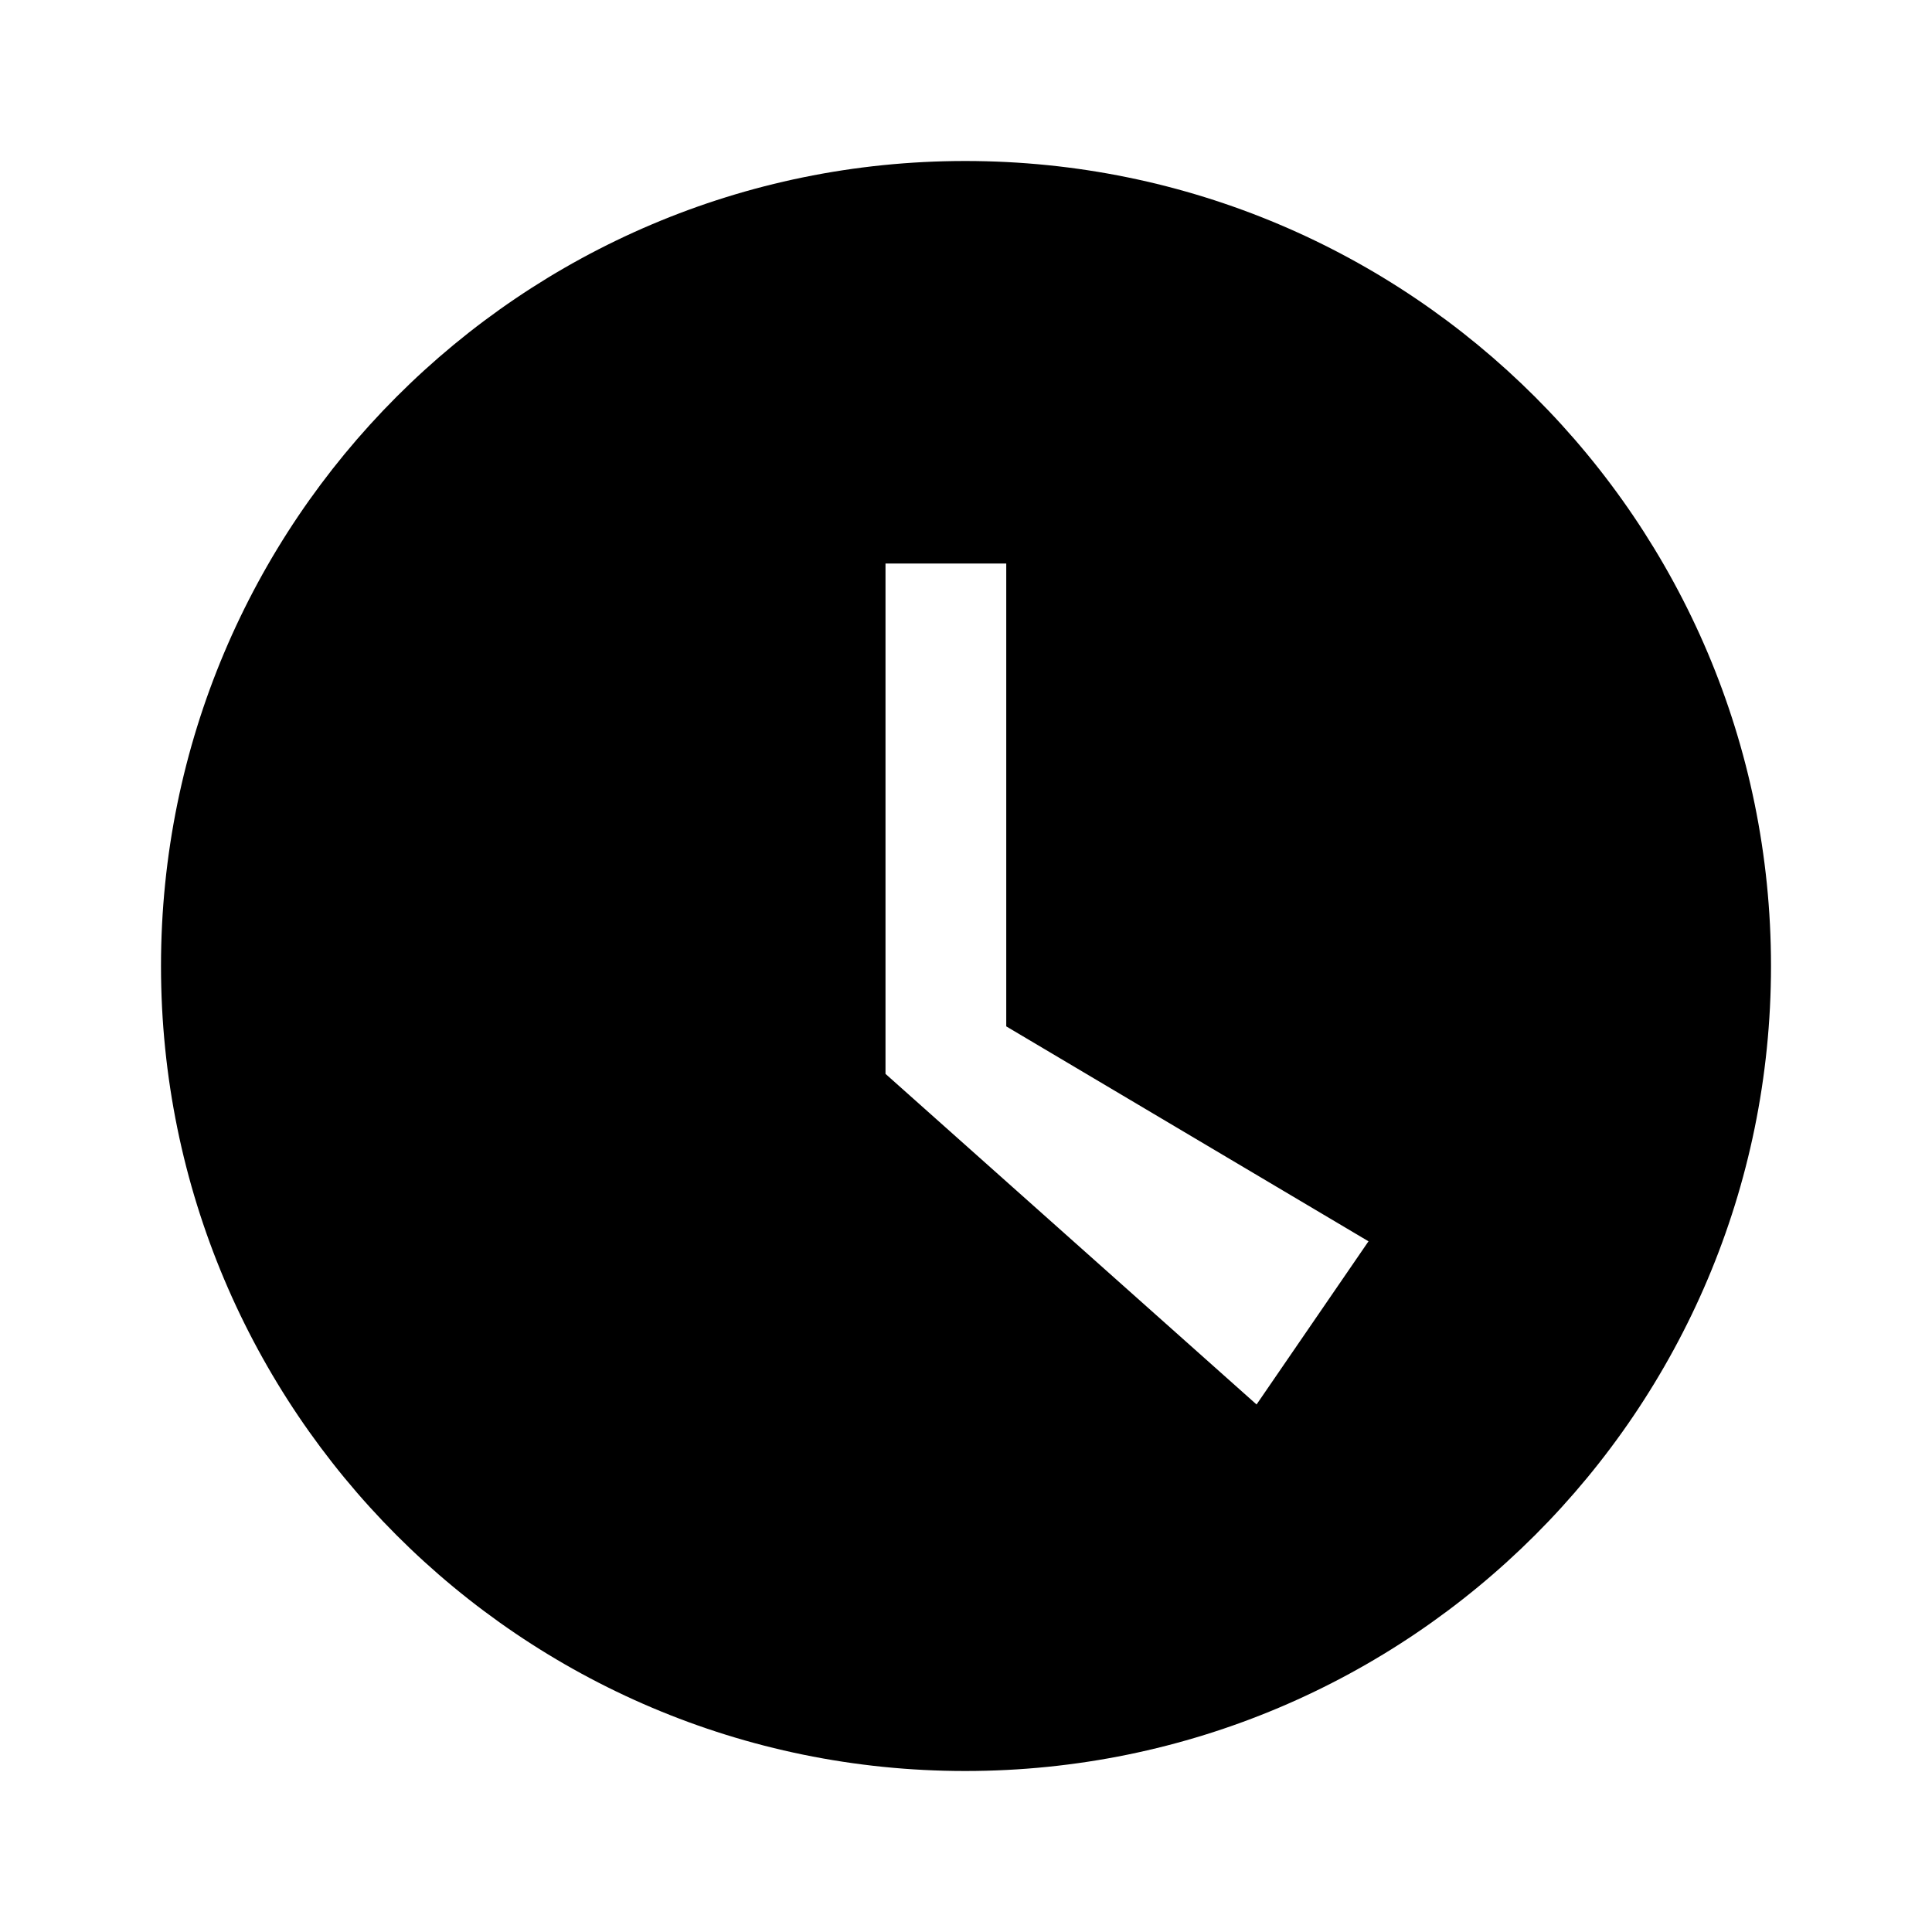
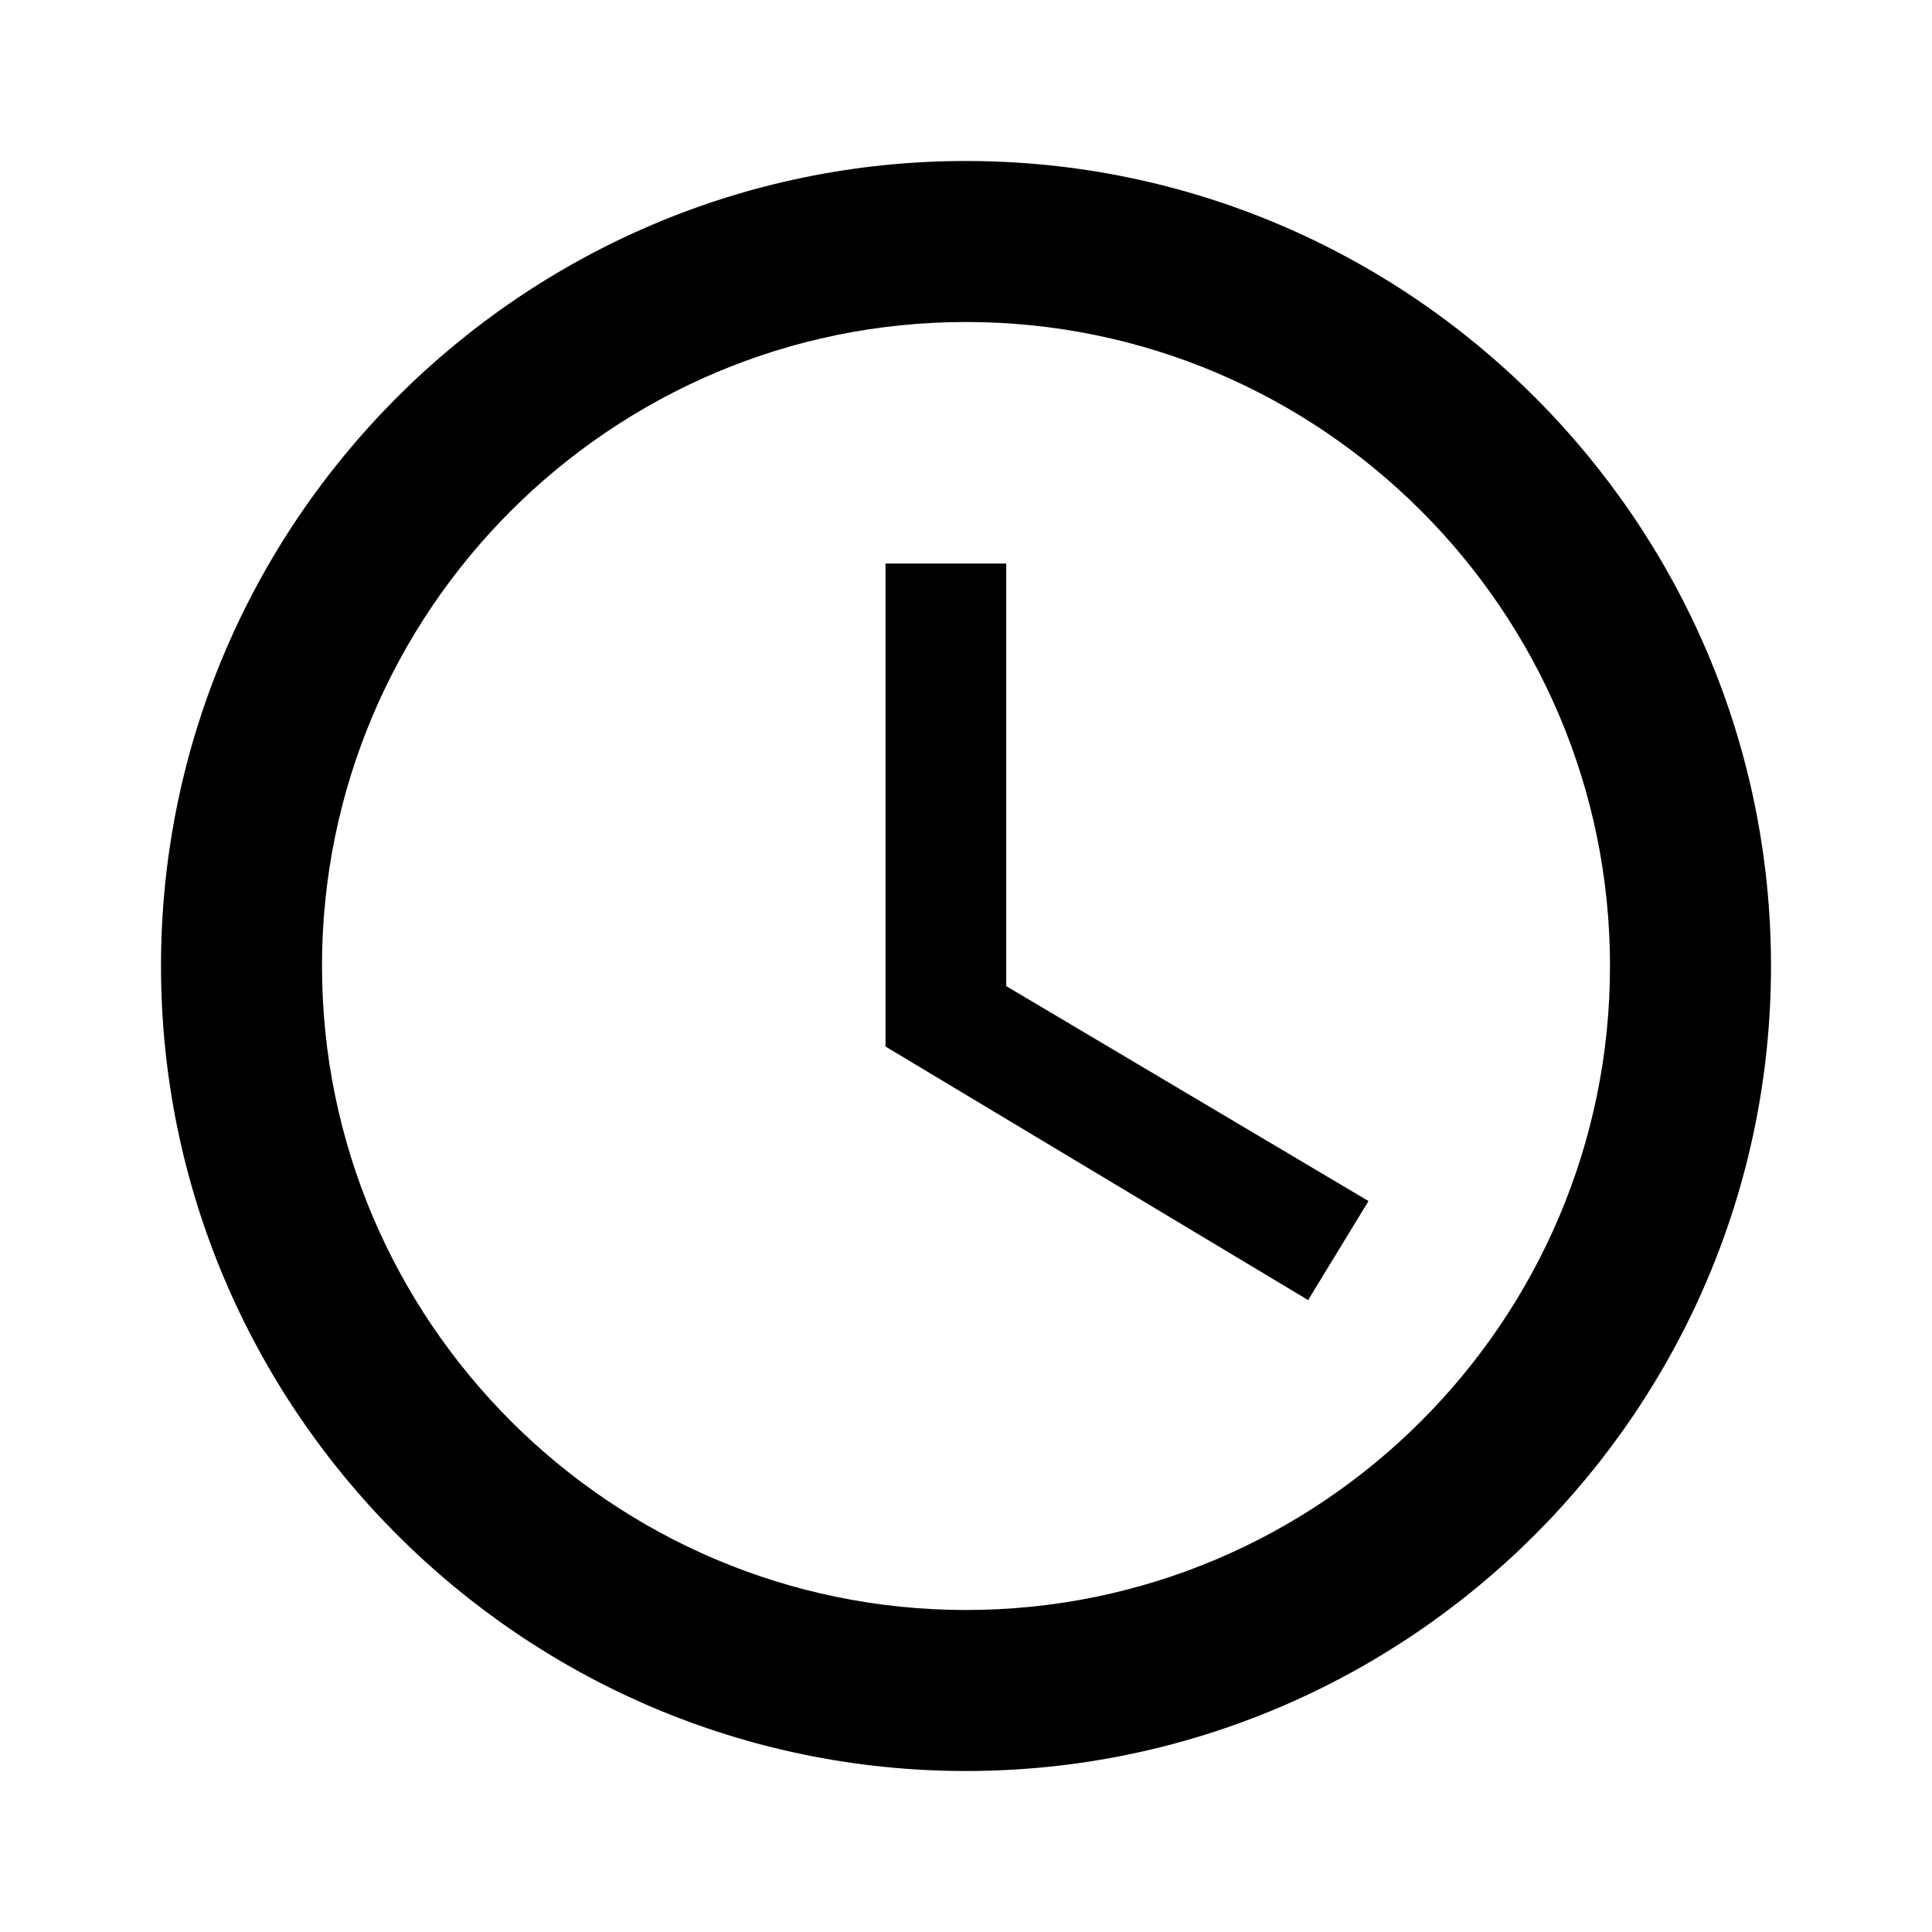
<svg xmlns="http://www.w3.org/2000/svg" viewBox="0 0 24 24">
-   <path fill="currentColor" d="M11.99 2C6.47 2 2 6.48 2 12s4.47 10 9.99 10C17.52 22 22 17.52 22 12S17.52 2 11.99 2zm4.24 16L11 13.34V7h1.5v5.75l4.5 2.67-1.77 2.58z" />
+   <path fill="currentColor" d="M12 2C6.49 2 2 6.49 2 12s4.49 10 10 10 10-4.49 10-10S17.51 2 12 2zm0 18c-4.41 0-8-3.59-8-8s3.59-8 8-8 8 3.59 8 8-3.59 8-8 8zm.5-13H11v6l5.25 3.15.75-1.23-4.5-2.67V7z" />
</svg>
